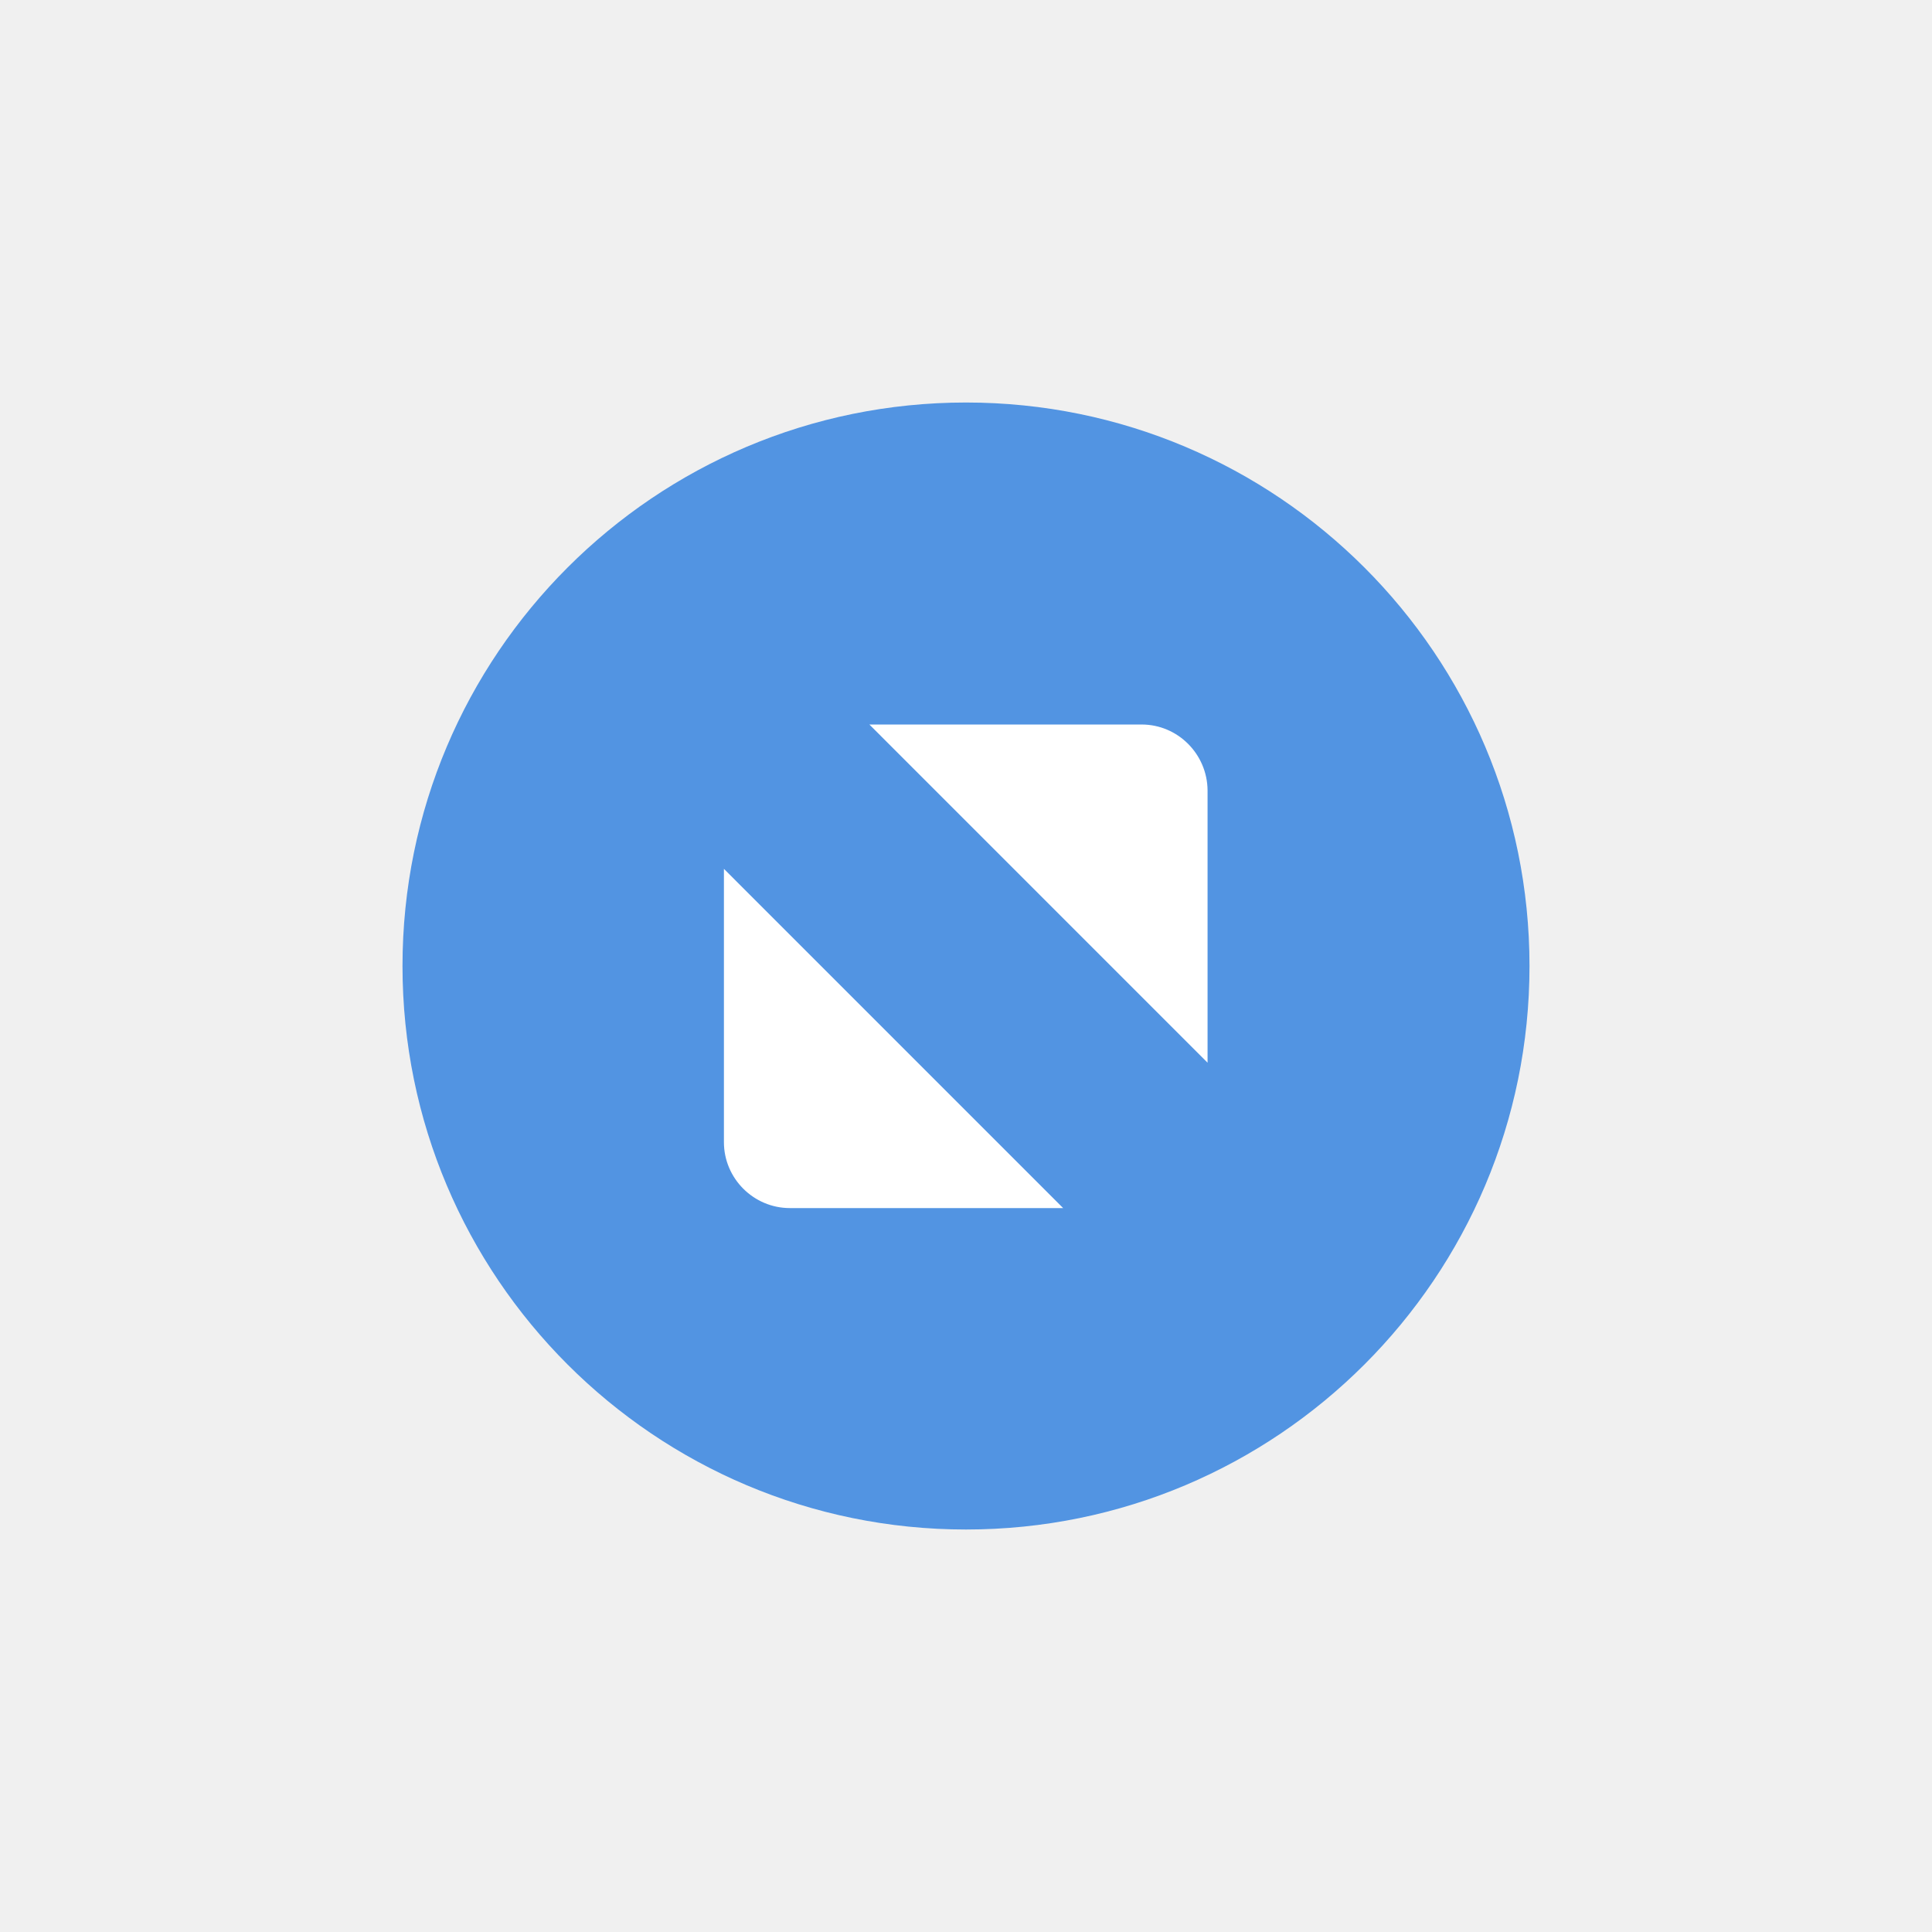
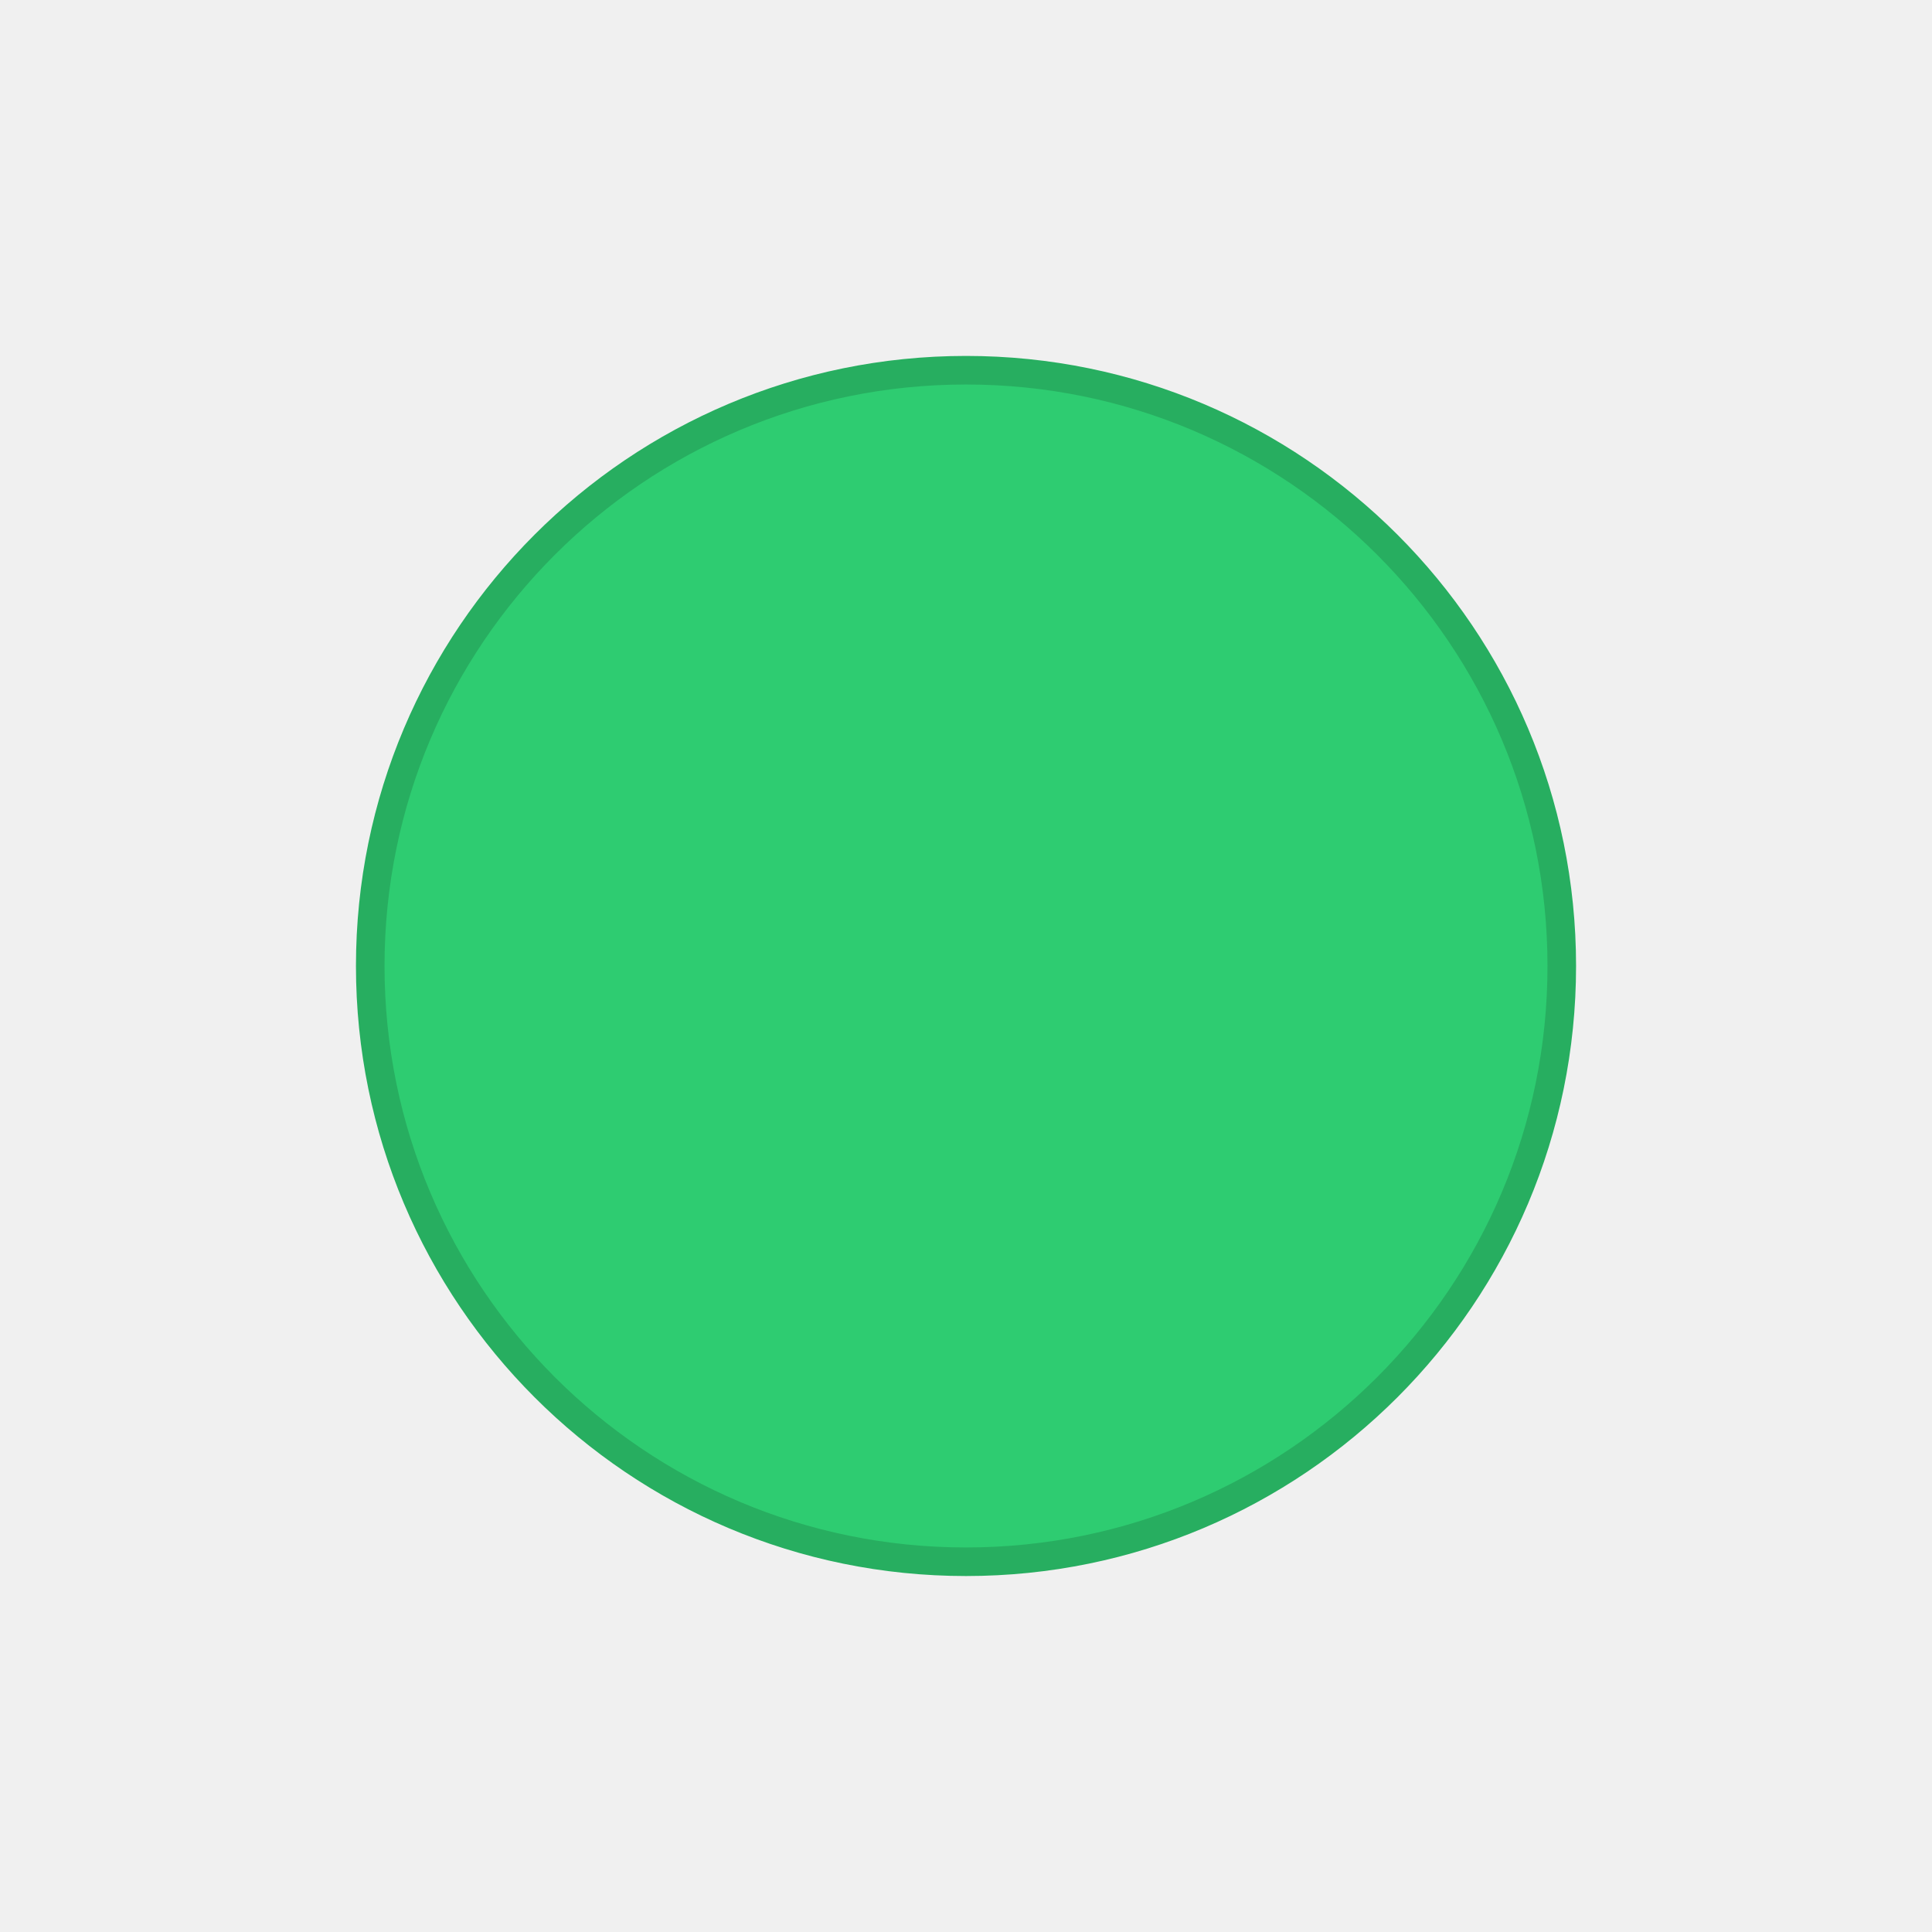
- <svg xmlns="http://www.w3.org/2000/svg" width="24" height="24" id="svg4306" version="1.1" style="enable-background:new">
-   <defs id="defs4308">
-     <linearGradient id="linearGradient3770">
-       <stop style="stop-color:#000000;stop-opacity:0.628;" offset="0" id="stop3772" />
-       <stop style="stop-color:#000000;stop-opacity:0.498;" offset="1" id="stop3774" />
-     </linearGradient>
-     <linearGradient id="linearGradient4882">
-       <stop style="stop-color:#ffffff;stop-opacity:1;" offset="0" id="stop4884" />
-       <stop style="stop-color:#ffffff;stop-opacity:0;" offset="1" id="stop4886" />
-     </linearGradient>
-     <linearGradient id="linearGradient3784-6">
-       <stop style="stop-color:#ffffff;stop-opacity:0.216;" offset="0" id="stop3786-4" />
-       <stop style="stop-color:#ffffff;stop-opacity:0;" offset="1" id="stop3788-6" />
-     </linearGradient>
-     <linearGradient id="linearGradient4892">
-       <stop id="stop4894" offset="0" style="stop-color:#2f3a42;stop-opacity:1;" />
-       <stop id="stop4896" offset="1" style="stop-color:#1d242a;stop-opacity:1;" />
-     </linearGradient>
-     <linearGradient id="linearGradient4882-4">
-       <stop id="stop4884-9" offset="0" style="stop-color:#728495;stop-opacity:1;" />
-       <stop id="stop4886-9" offset="1" style="stop-color:#617c95;stop-opacity:0;" />
-     </linearGradient>
-   </defs>
-   <g id="layer1" transform="translate(0,-1028.362)">
-     <g style="display:inline" id="titlebutton-max-active-dark" transform="translate(-408,1218)">
-       <g id="g4891-4-5-5" style="display:inline;opacity:1" transform="translate(-882,-432.6378)">
-         <g transform="translate(-132,0)" style="display:inline;opacity:1" id="g4490-2-9-1-2-4-8">
-           <g id="g4092-0-6-3-6-8-3-7" style="display:inline" transform="translate(58,0)">
-             <circle r="7" cy="255" cx="1376" style="fill:#5294e2;fill-opacity:1;stroke:none;stroke-width:0;stroke-linecap:butt;stroke-linejoin:miter;stroke-miterlimit:4;stroke-dasharray:none;stroke-dashoffset:0;stroke-opacity:1" id="path4068-7-6-5-1-6-6-0" />
-           </g>
-         </g>
-         <g id="g4806-5-2-2-9" transform="translate(1294,247)" style="fill:#c0e3ff;fill-opacity:1">
-           <g transform="translate(-81.0002,-967)" style="display:inline;fill:#c0e3ff;fill-opacity:1" id="layer9-78-2-0-0-8" />
-           <g transform="translate(-81.0002,-967)" id="layer10-3-9-9-51-2" style="fill:#c0e3ff;fill-opacity:1" />
-           <g transform="translate(-81.0002,-967)" id="layer11-19-7-6-4-7" style="fill:#c0e3ff;fill-opacity:1" />
-           <g transform="translate(-81.0002,-967)" id="layer13-4-7-4-0-9" style="fill:#c0e3ff;fill-opacity:1" />
-           <g transform="translate(-81.0002,-967)" id="layer14-8-9-7-6-0" style="fill:#c0e3ff;fill-opacity:1" />
-           <g transform="translate(-81.0002,-967)" style="display:inline;fill:#c0e3ff;fill-opacity:1" id="layer15-5-4-2-4-4" />
-           <g transform="translate(-81.0002,-967)" style="display:inline;fill:#c0e3ff;fill-opacity:1" id="g71291-1-4-6-4-2" />
-           <g transform="translate(-81.0002,-967)" style="display:inline;fill:#c0e3ff;fill-opacity:1" id="g4953-7-0-8-22-2" />
-           <g transform="translate(-81.0002,-967)" style="display:inline;fill:#c0e3ff;fill-opacity:1" id="layer12-3-7-2-3-1">
-             <path d="m 87.8,972 3.382,0 c 0.45,0 0.816,0.368 0.819,0.819 l 0,3.382 z m 2.407,6.007 -3.395,0 c -0.45,0 -0.819,-0.368 -0.819,-0.819 l 0,-3.395 4.214,4.214" style="fill:#ffffff;fill-opacity:1;fill-rule:evenodd;stroke:none" id="path4293-4-9-0-2" />
-           </g>
-         </g>
-       </g>
-       <rect y="-185.638" x="412" height="16" width="16" id="rect17883-79-3-0" style="display:inline;opacity:1;fill:none;fill-opacity:1;stroke:none;stroke-width:1;stroke-linecap:butt;stroke-linejoin:miter;stroke-miterlimit:4;stroke-dasharray:none;stroke-dashoffset:0;stroke-opacity:0" />
-     </g>
+ <svg xmlns="http://www.w3.org/2000/svg" width="19" height="19" id="svg4875" version="1.1" viewBox="0 0 19 19">
+   <defs id="defs4877" />
+   <g id="layer1" transform="translate(287.3571,-522.8622)">
+     <ellipse style="fill:#2ecc71;fill-opacity:1;stroke:#27ae60;stroke-width:0.281;stroke-miterlimit:4;stroke-dasharray:none;stroke-opacity:1" id="path4157" cx="-277.857" cy="532.362" rx="5.859" ry="5.859" />
  </g>
</svg>
